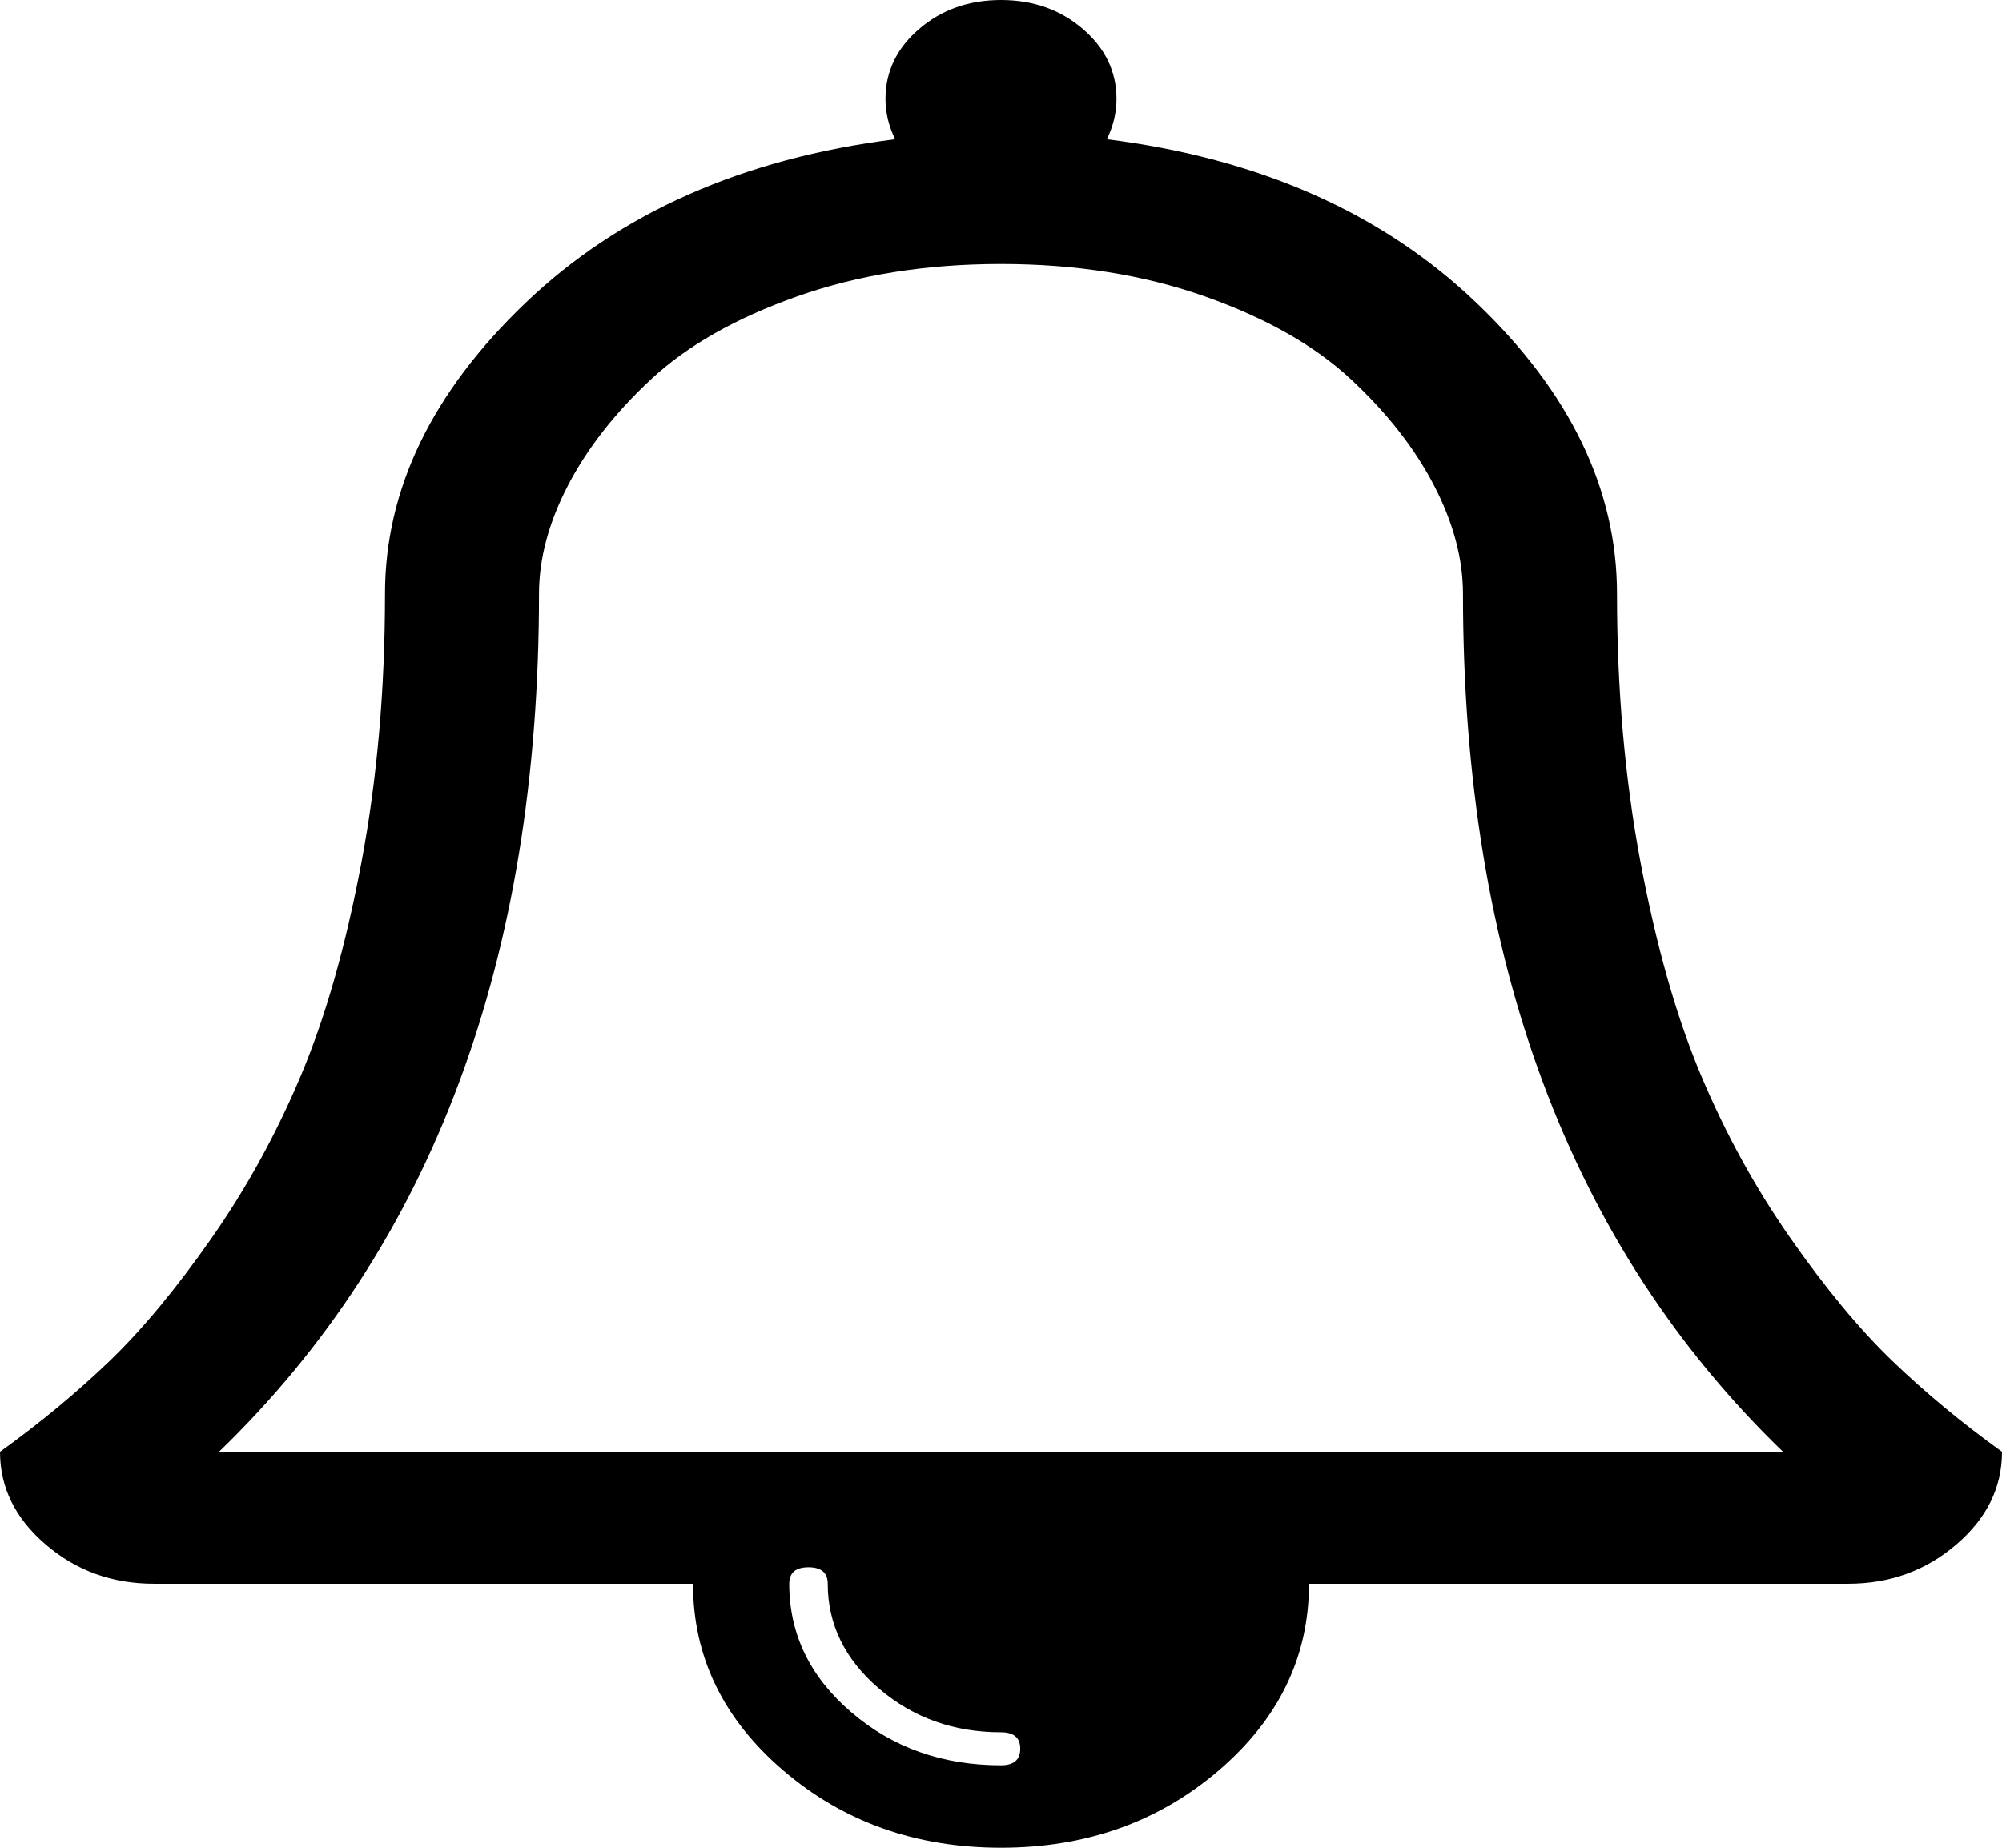
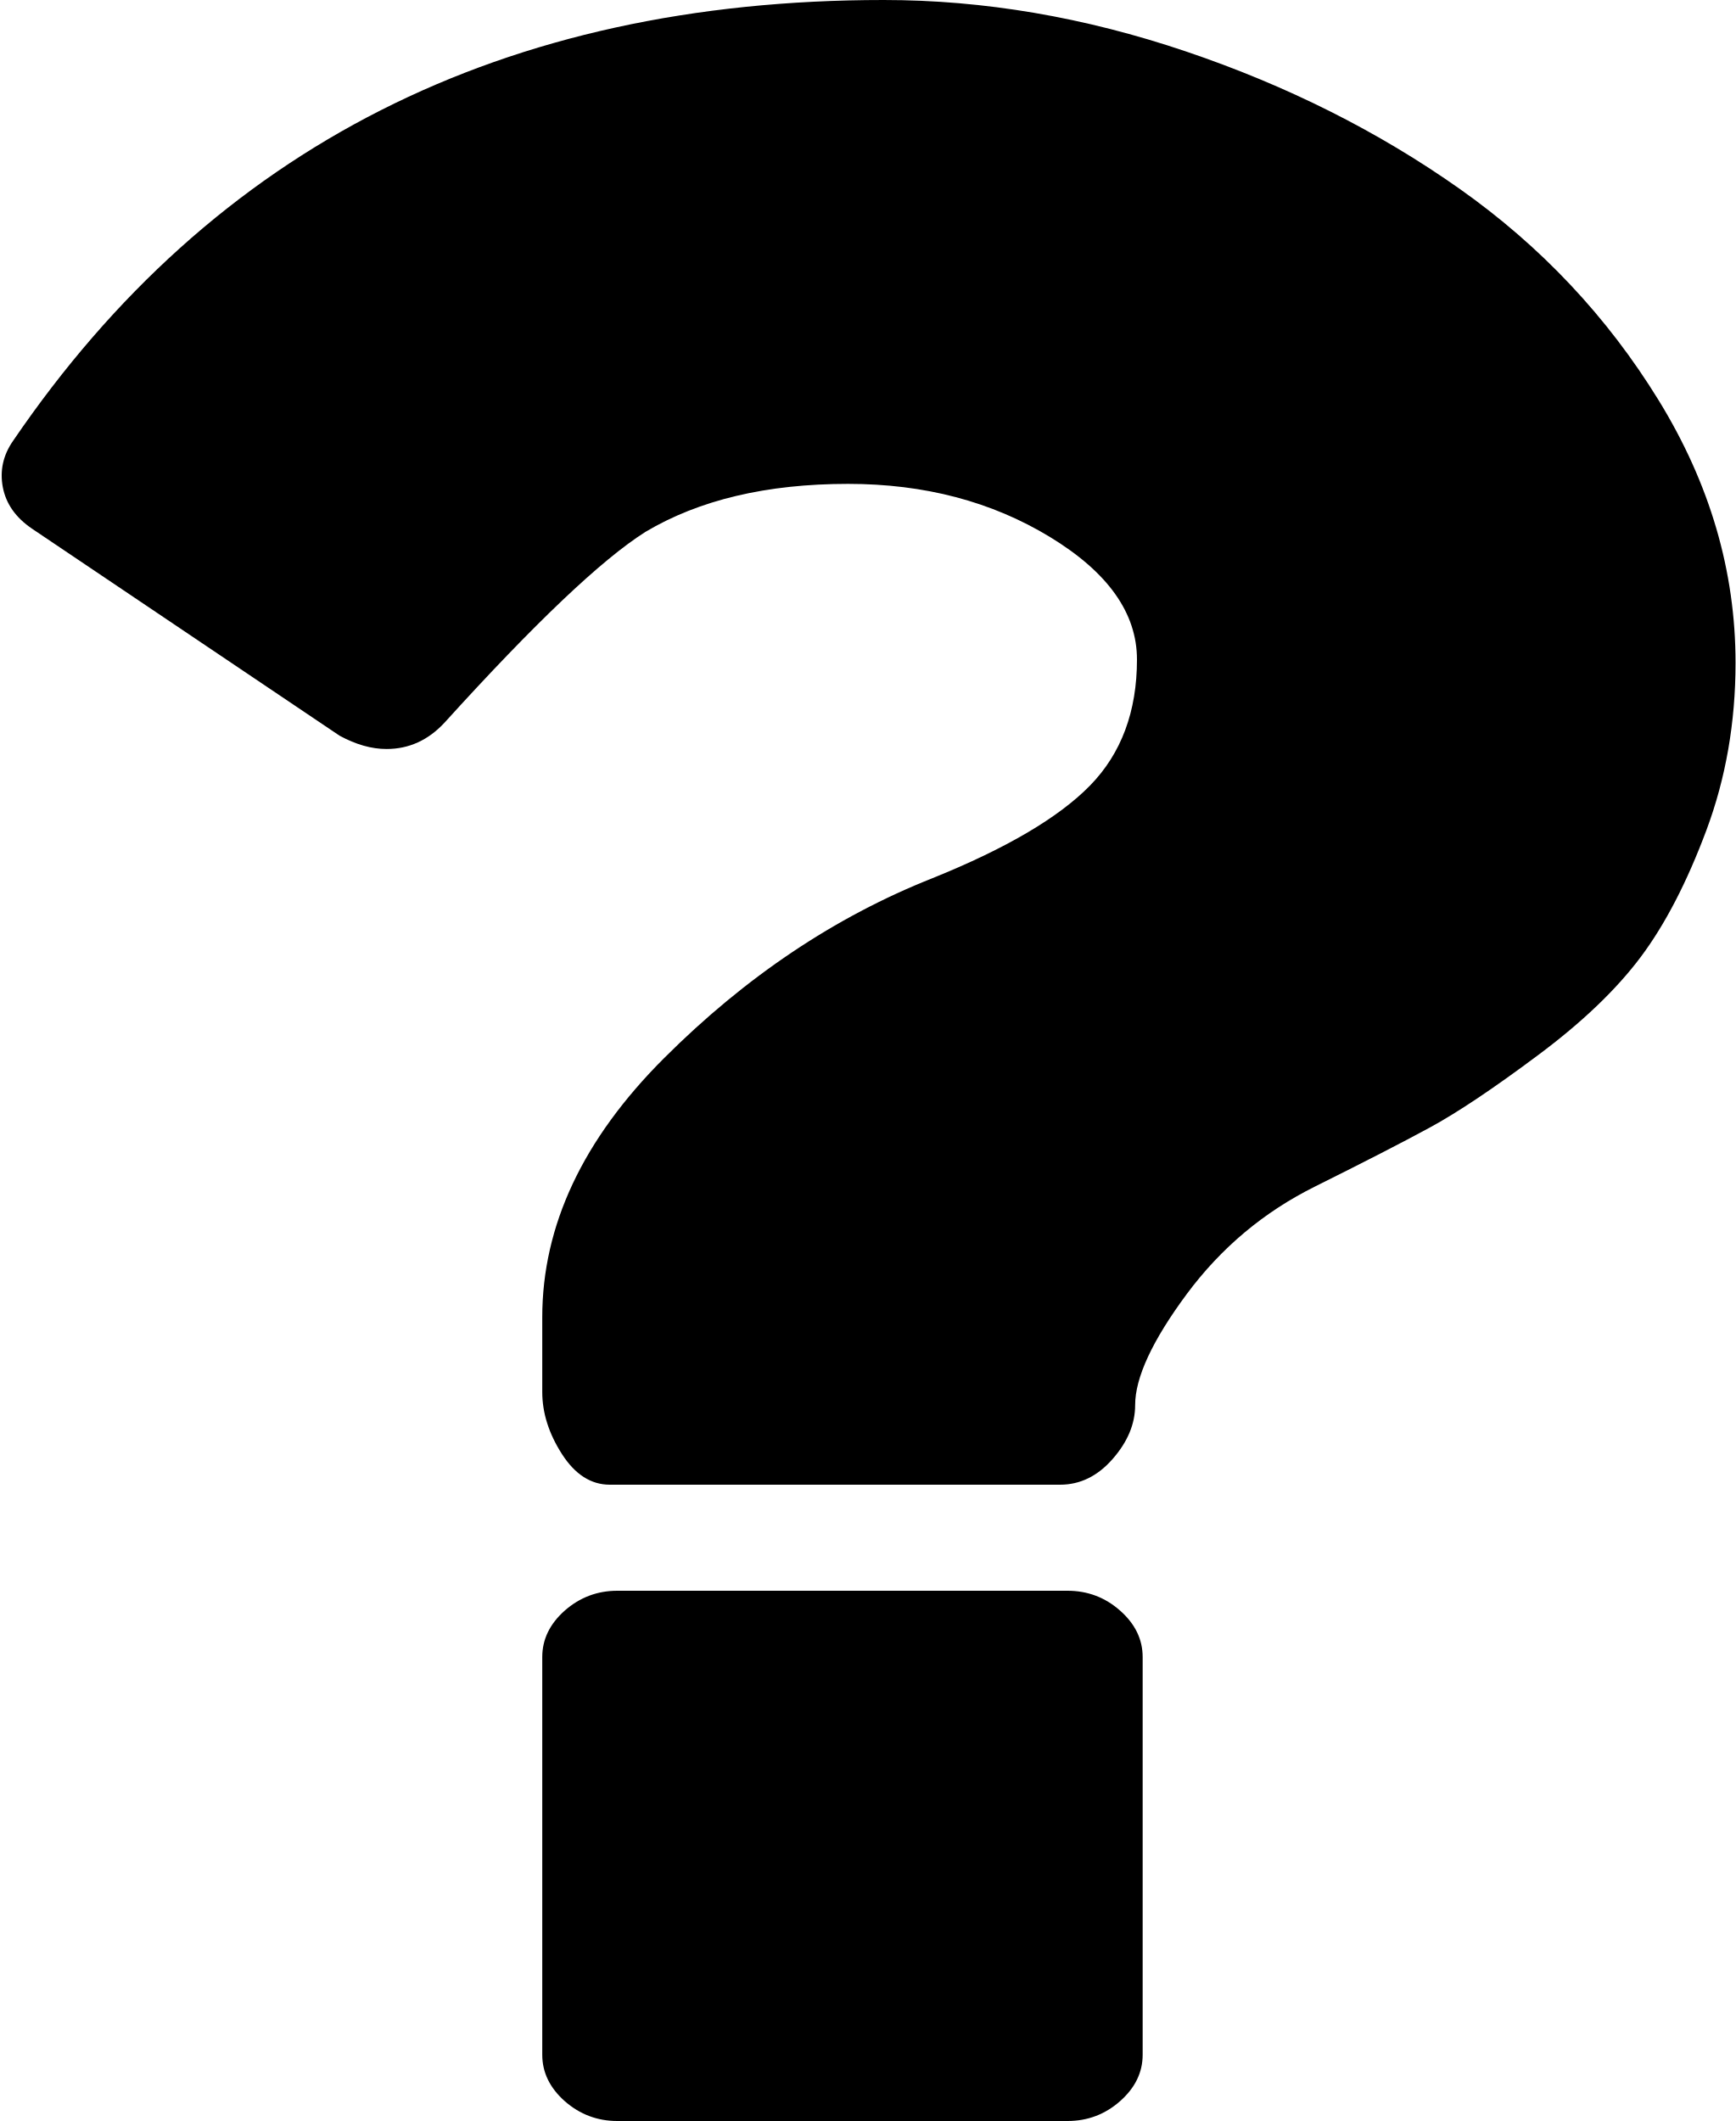
- <svg xmlns="http://www.w3.org/2000/svg" version="1.1" width="26px" height="24px">
-   <g transform="matrix(1 0 0 1 -981 -8 )">
-     <path d="M 13 22.929  C 13.167 22.929  13.25 22.857  13.25 22.714  C 13.25 22.571  13.167 22.5  13 22.5  C 12.385 22.5  11.857 22.31  11.414 21.931  C 10.971 21.551  10.75 21.098  10.75 20.571  C 10.75 20.429  10.667 20.357  10.5 20.357  C 10.333 20.357  10.25 20.429  10.25 20.571  C 10.25 21.223  10.518 21.779  11.055 22.239  C 11.591 22.699  12.24 22.929  13 22.929  Z M 7 7.714  C 7 12.464  5.615 16.179  2.844 18.857  L 23.156 18.857  C 20.385 16.179  19 12.464  19 7.714  C 19 7.259  18.875 6.79  18.625 6.308  C 18.375 5.826  18.016 5.366  17.547 4.929  C 17.078 4.491  16.445 4.132  15.648 3.85  C 14.852 3.569  13.969 3.429  13 3.429  C 12.031 3.429  11.148 3.569  10.352 3.85  C 9.555 4.132  8.922 4.491  8.453 4.929  C 7.984 5.366  7.625 5.826  7.375 6.308  C 7.125 6.79  7 7.259  7 7.714  Z M 24.578 17.679  C 25.005 18.089  25.479 18.482  26 18.857  C 26 19.321  25.802 19.723  25.406 20.062  C 25.01 20.402  24.542 20.571  24 20.571  L 17 20.571  C 17 21.518  16.609 22.326  15.828 22.996  C 15.047 23.665  14.104 24  13 24  C 11.896 24  10.953 23.665  10.172 22.996  C 9.391 22.326  9 21.518  9 20.571  L 2 20.571  C 1.458 20.571  0.99 20.402  0.594 20.062  C 0.198 19.723  0 19.321  0 18.857  C 0.521 18.482  0.995 18.089  1.422 17.679  C 1.849 17.268  2.292 16.734  2.75 16.078  C 3.208 15.422  3.596 14.714  3.914 13.955  C 4.232 13.196  4.492 12.277  4.695 11.196  C 4.898 10.116  5 8.955  5 7.714  C 5 6.357  5.609 5.096  6.828 3.931  C 8.047 2.766  9.646 2.058  11.625 1.808  C 11.542 1.638  11.5 1.464  11.5 1.286  C 11.5 0.929  11.646 0.625  11.938 0.375  C 12.229 0.125  12.583 0  13 0  C 13.417 0  13.771 0.125  14.062 0.375  C 14.354 0.625  14.5 0.929  14.5 1.286  C 14.5 1.464  14.458 1.638  14.375 1.808  C 16.354 2.058  17.953 2.766  19.172 3.931  C 20.391 5.096  21 6.357  21 7.714  C 21 8.955  21.102 10.116  21.305 11.196  C 21.508 12.277  21.768 13.196  22.086 13.955  C 22.404 14.714  22.792 15.422  23.25 16.078  C 23.708 16.734  24.151 17.268  24.578 17.679  Z " fill-rule="nonzero" fill="#000000" stroke="none" transform="matrix(1 0 0 1 981 8 )" />
+ <svg xmlns="http://www.w3.org/2000/svg" version="1.1" width="18px" height="22px">
+   <g transform="matrix(1 0 0 1 -974 -9 )">
+     <path d="M 11.617 16.706  C 11.773 16.844  11.851 17.004  11.851 17.188  L 11.851 21.312  C 11.851 21.496  11.773 21.656  11.617 21.794  C 11.462 21.931  11.28 22  11.072 22  L 6.402 22  C 6.195 22  6.013 21.931  5.857 21.794  C 5.702 21.656  5.624 21.496  5.624 21.312  L 5.624 17.188  C 5.624 17.004  5.702 16.844  5.857 16.706  C 6.013 16.569  6.195 16.5  6.402 16.5  L 11.072 16.5  C 11.28 16.5  11.462 16.569  11.617 16.706  Z M 17.202 4.151  C 17.734 5.016  18 5.924  18 6.875  C 18 7.494  17.899 8.072  17.698 8.611  C 17.497 9.149  17.27 9.588  17.017 9.926  C 16.764 10.264  16.408 10.605  15.947 10.948  C 15.486 11.292  15.114 11.541  14.828 11.696  C 14.543 11.851  14.147 12.054  13.641 12.306  C 13.109 12.57  12.665 12.942  12.308 13.423  C 11.951 13.905  11.773 14.289  11.773 14.575  C 11.773 14.77  11.695 14.956  11.539 15.134  C 11.384 15.311  11.202 15.4  10.995 15.4  L 6.324 15.4  C 6.13 15.4  5.964 15.294  5.828 15.082  C 5.692 14.87  5.624 14.655  5.624 14.438  L 5.624 13.664  C 5.624 12.713  6.045 11.816  6.889 10.974  C 7.732 10.132  8.659 9.51  9.671 9.109  C 10.437 8.8  10.982 8.479  11.306 8.147  C 11.63 7.815  11.792 7.379  11.792 6.841  C 11.792 6.359  11.491 5.935  10.888 5.569  C 10.284 5.202  9.587 5.019  8.796 5.019  C 7.952 5.019  7.252 5.185  6.694 5.517  C 6.24 5.804  5.546 6.463  4.612 7.494  C 4.443 7.677  4.242 7.769  4.009 7.769  C 3.853 7.769  3.691 7.723  3.522 7.631  L 0.331 5.483  C 0.162 5.368  0.062 5.225  0.029 5.053  C -0.003 4.881  0.032 4.721  0.136 4.572  C 2.212 1.524  5.222 0  9.165 0  C 10.203 0  11.248 0.178  12.298 0.533  C 13.349 0.888  14.296 1.364  15.139 1.959  C 15.983 2.555  16.67 3.286  17.202 4.151  Z " fill-rule="nonzero" fill="#000000" stroke="none" transform="matrix(1 0 0 1 974 9 )" />
  </g>
</svg>
